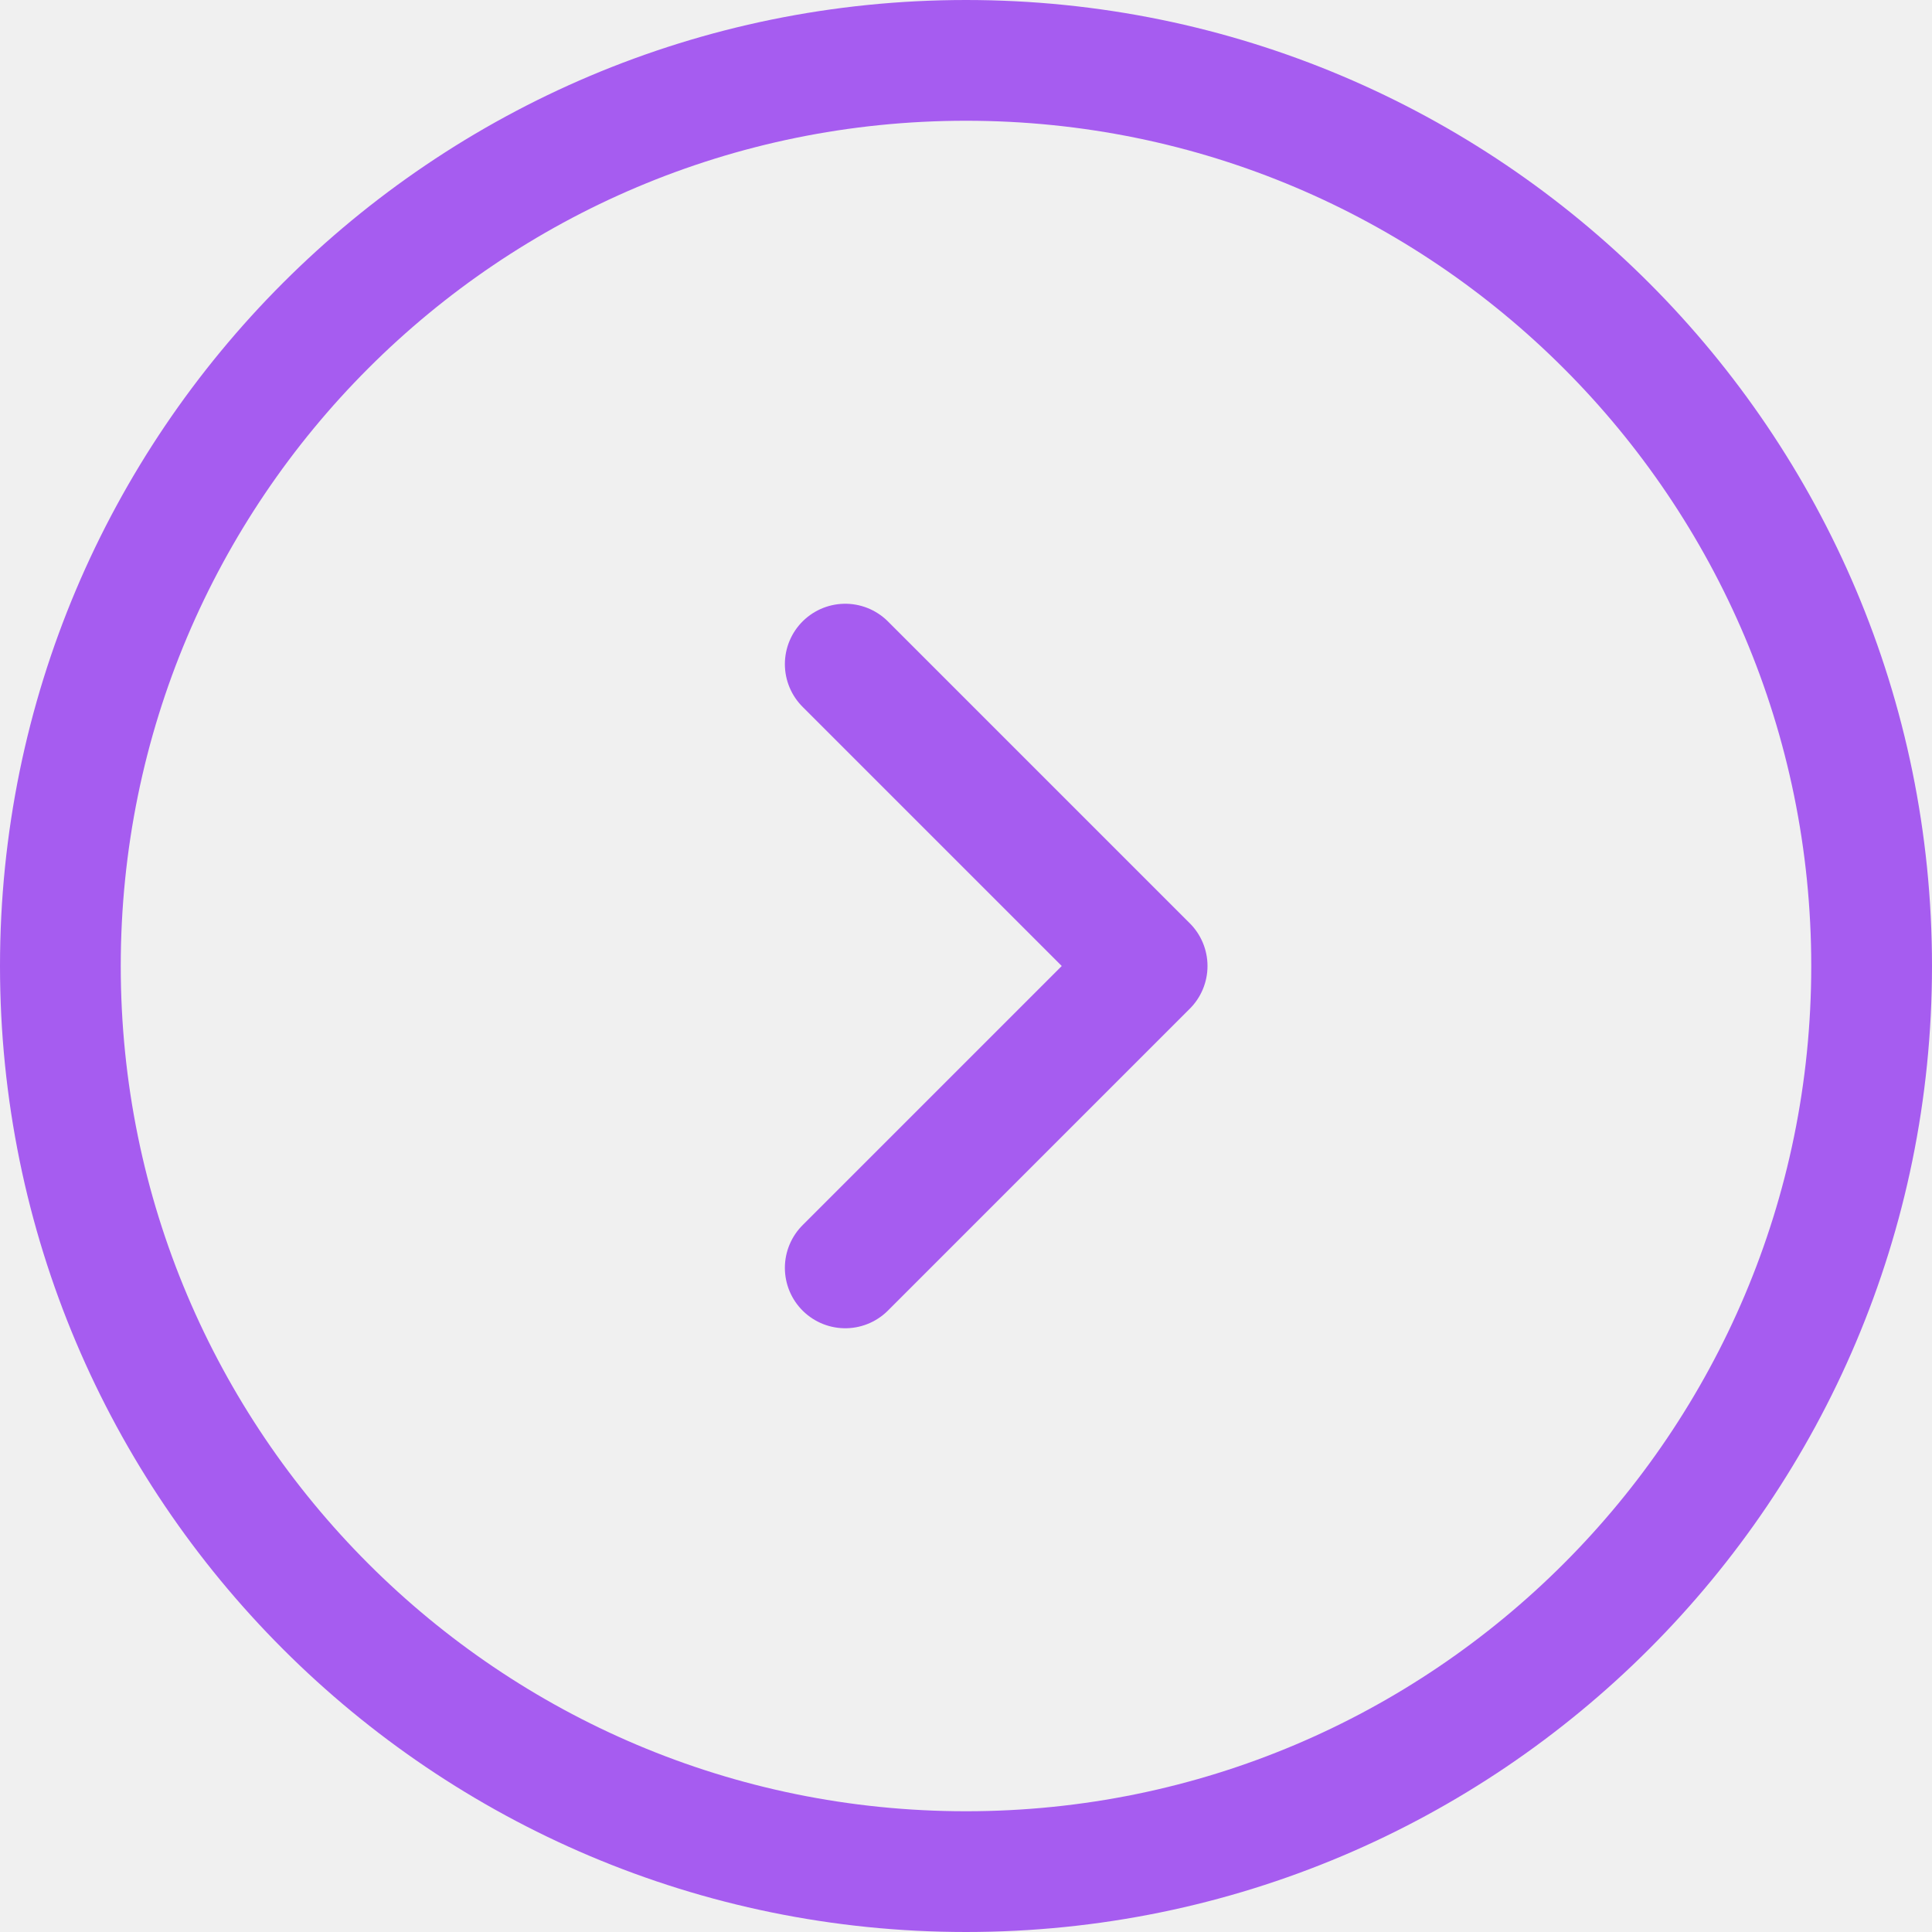
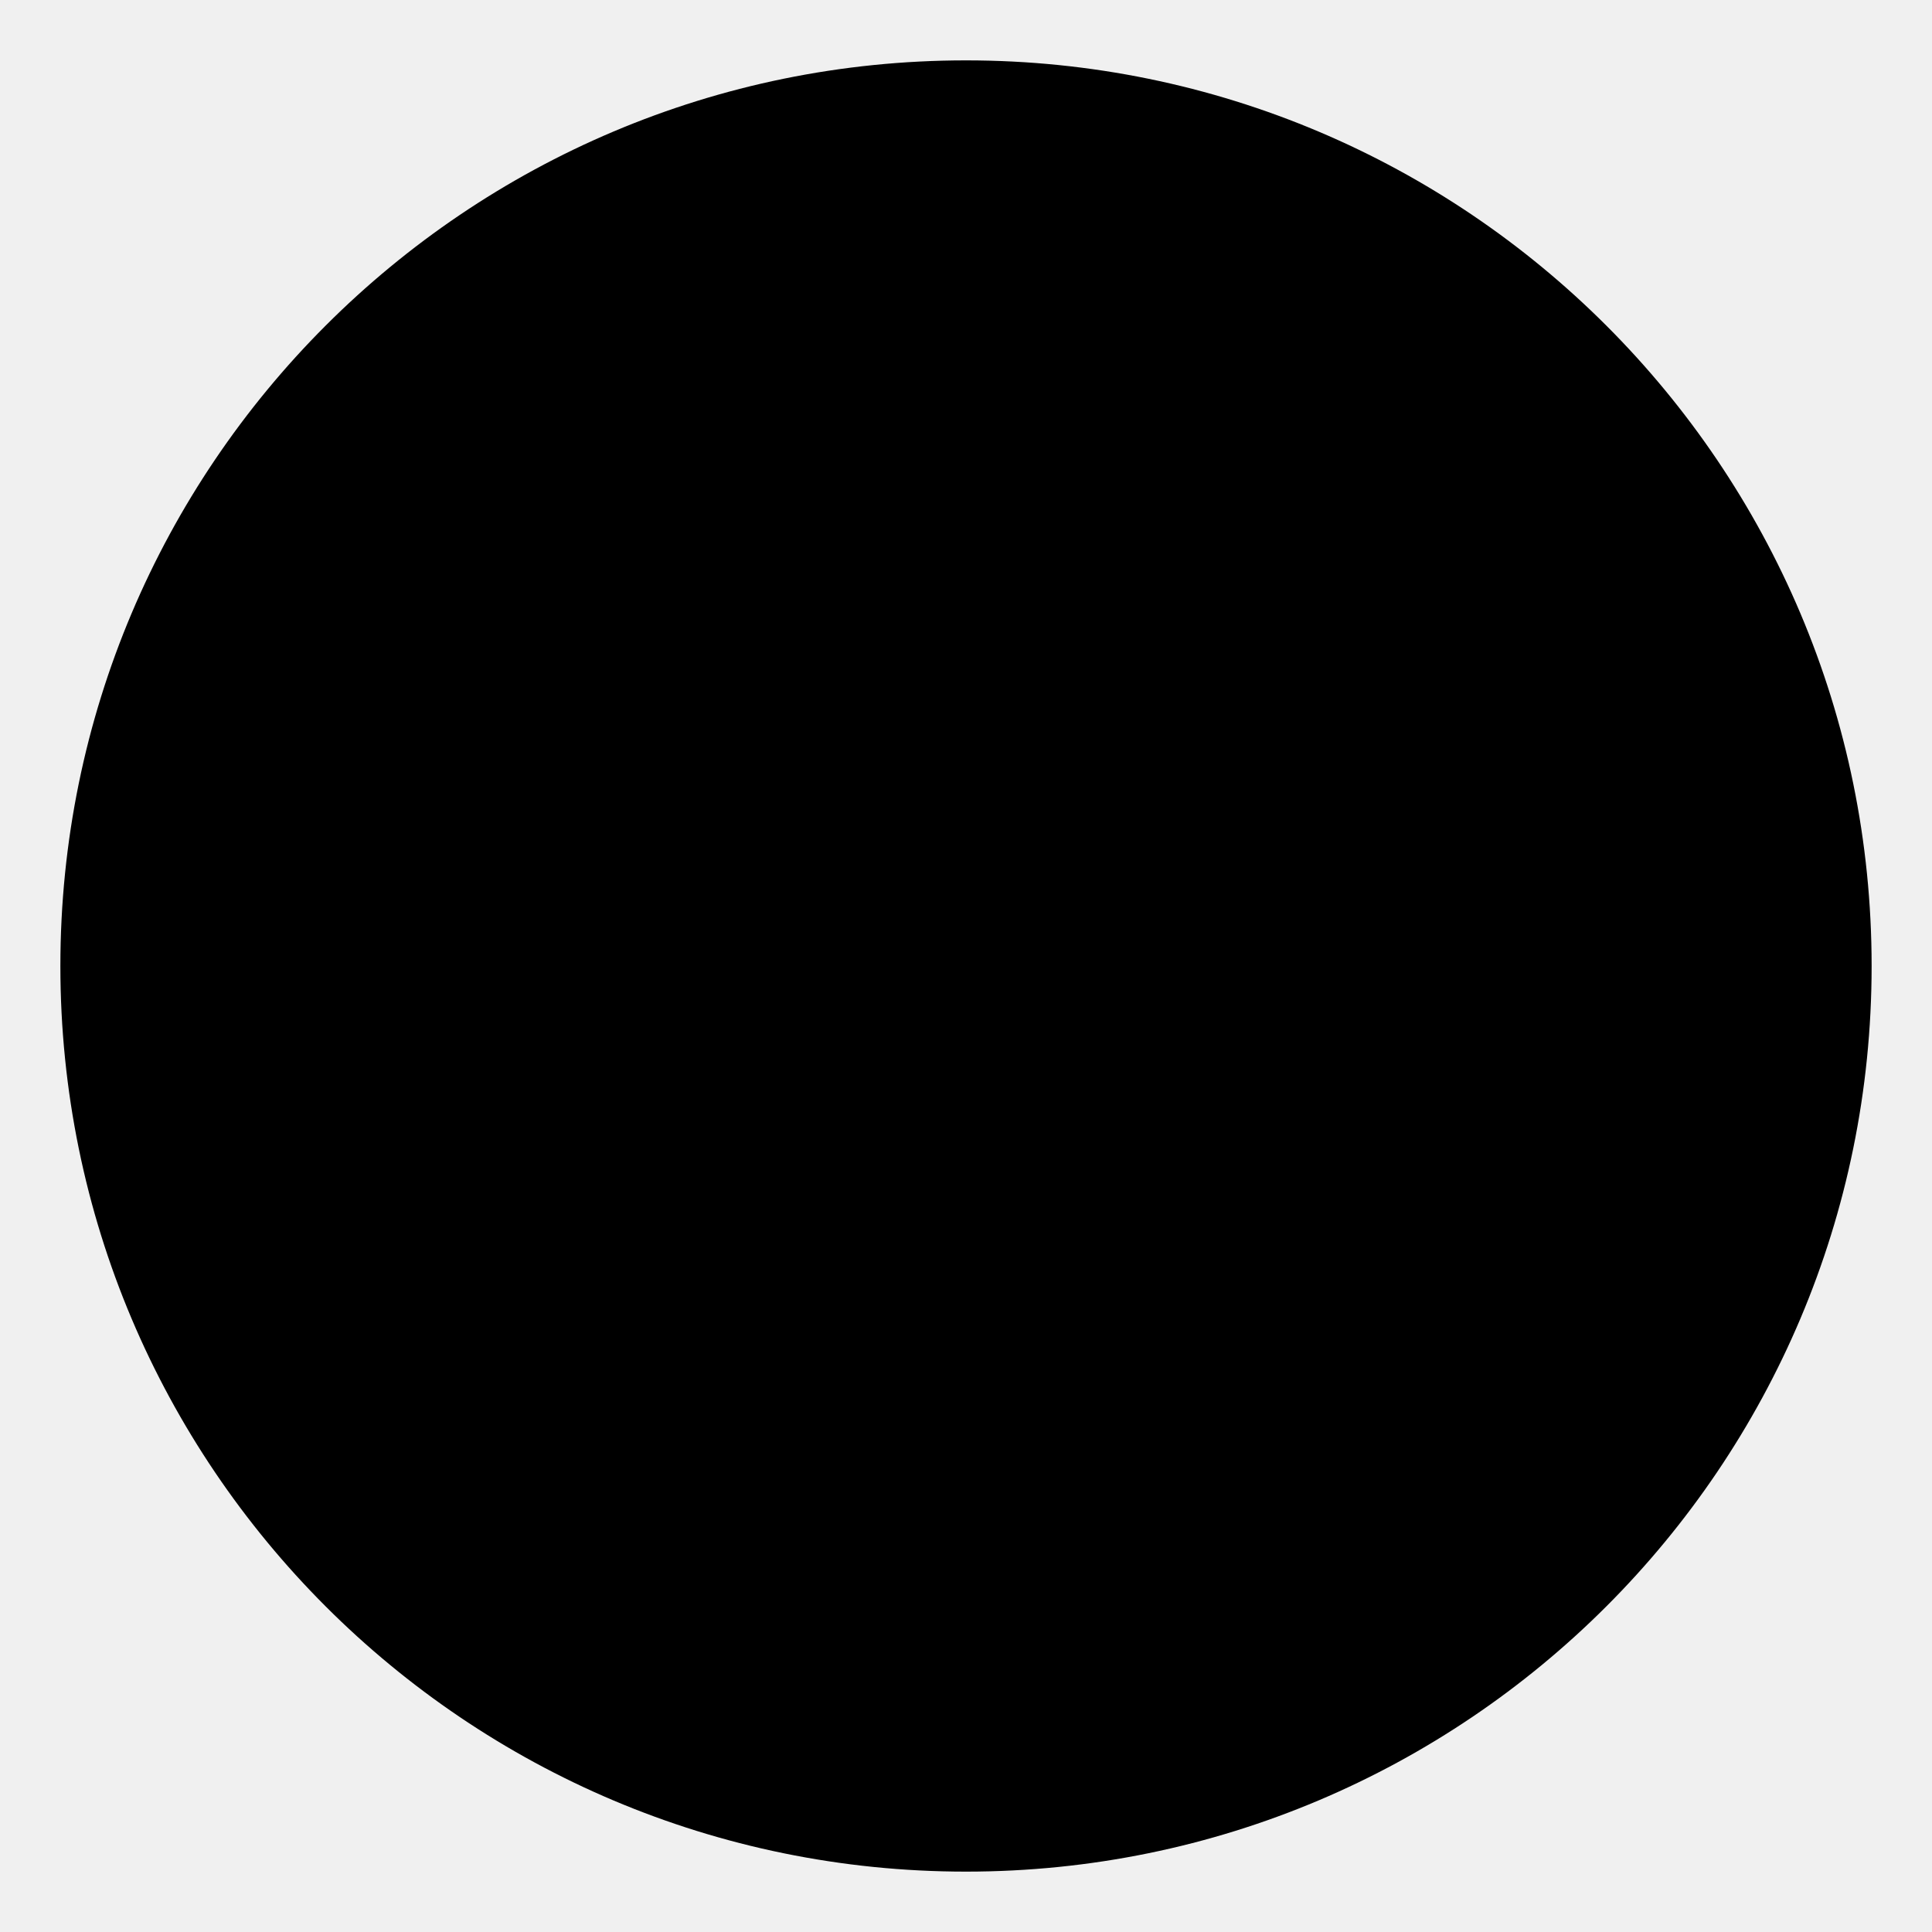
- <svg xmlns="http://www.w3.org/2000/svg" id="arrow" width="32" height="32" viewBox="0 0 32 32" fill="none">
-   <g clip-path="url(#clip0_13901_925)">
-     <path d="M14 11L19 16L14 21" stroke="#A65CF0" stroke-width="2" stroke-linecap="round" stroke-linejoin="round" />
-     <circle cx="16" cy="16" r="15" stroke="#A65CF0" stroke-width="2" />
+ <svg xmlns="http://www.w3.org/2000/svg" id="arrow" width="32" height="32" viewBox="0 0 32 32">
+   <g clip-path="url(#clip0_1_927)">
+     <circle class="circle" cx="16" cy="16" r="15" stroke-width="2" />
+     <path class="path" d="M14 11L19 16L14 21" stroke-width="2" stroke-linecap="round" stroke-linejoin="round" />
  </g>
  <defs>
-     <clipPath id="clip0_13901_925">
+     <clipPath id="clip0_1_927">
      <rect width="32" height="32" fill="white" />
    </clipPath>
  </defs>
</svg>
